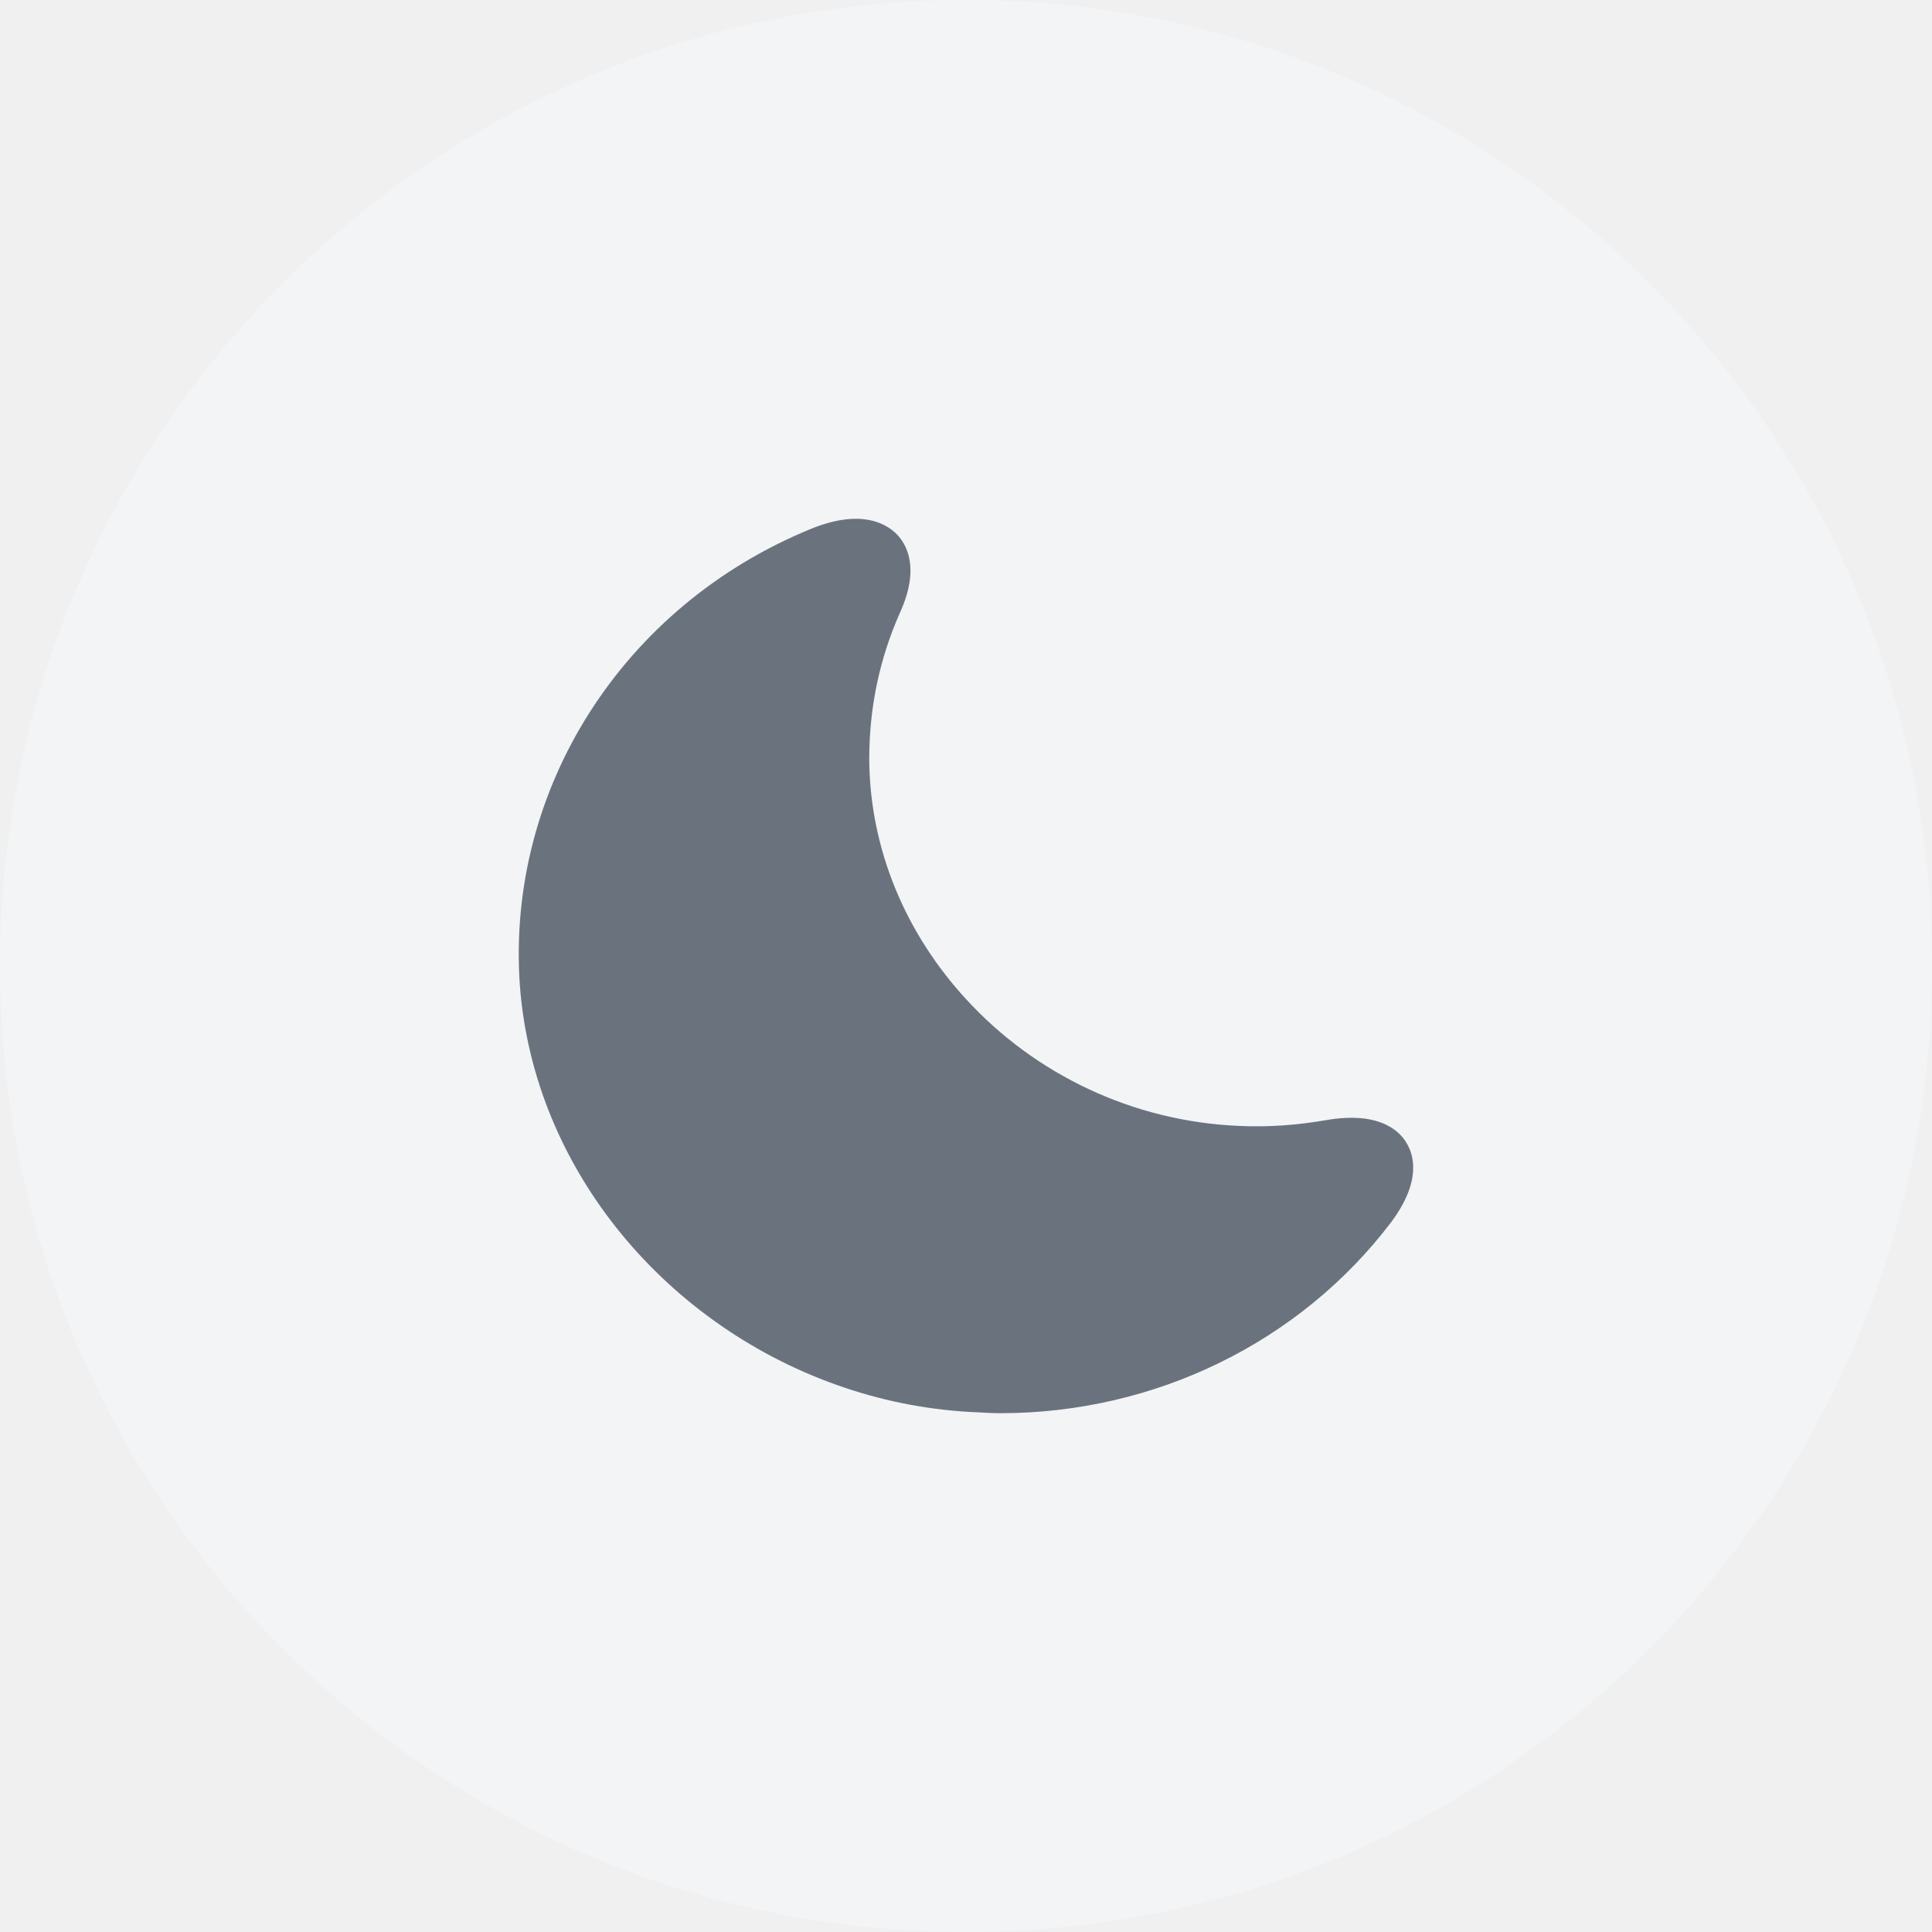
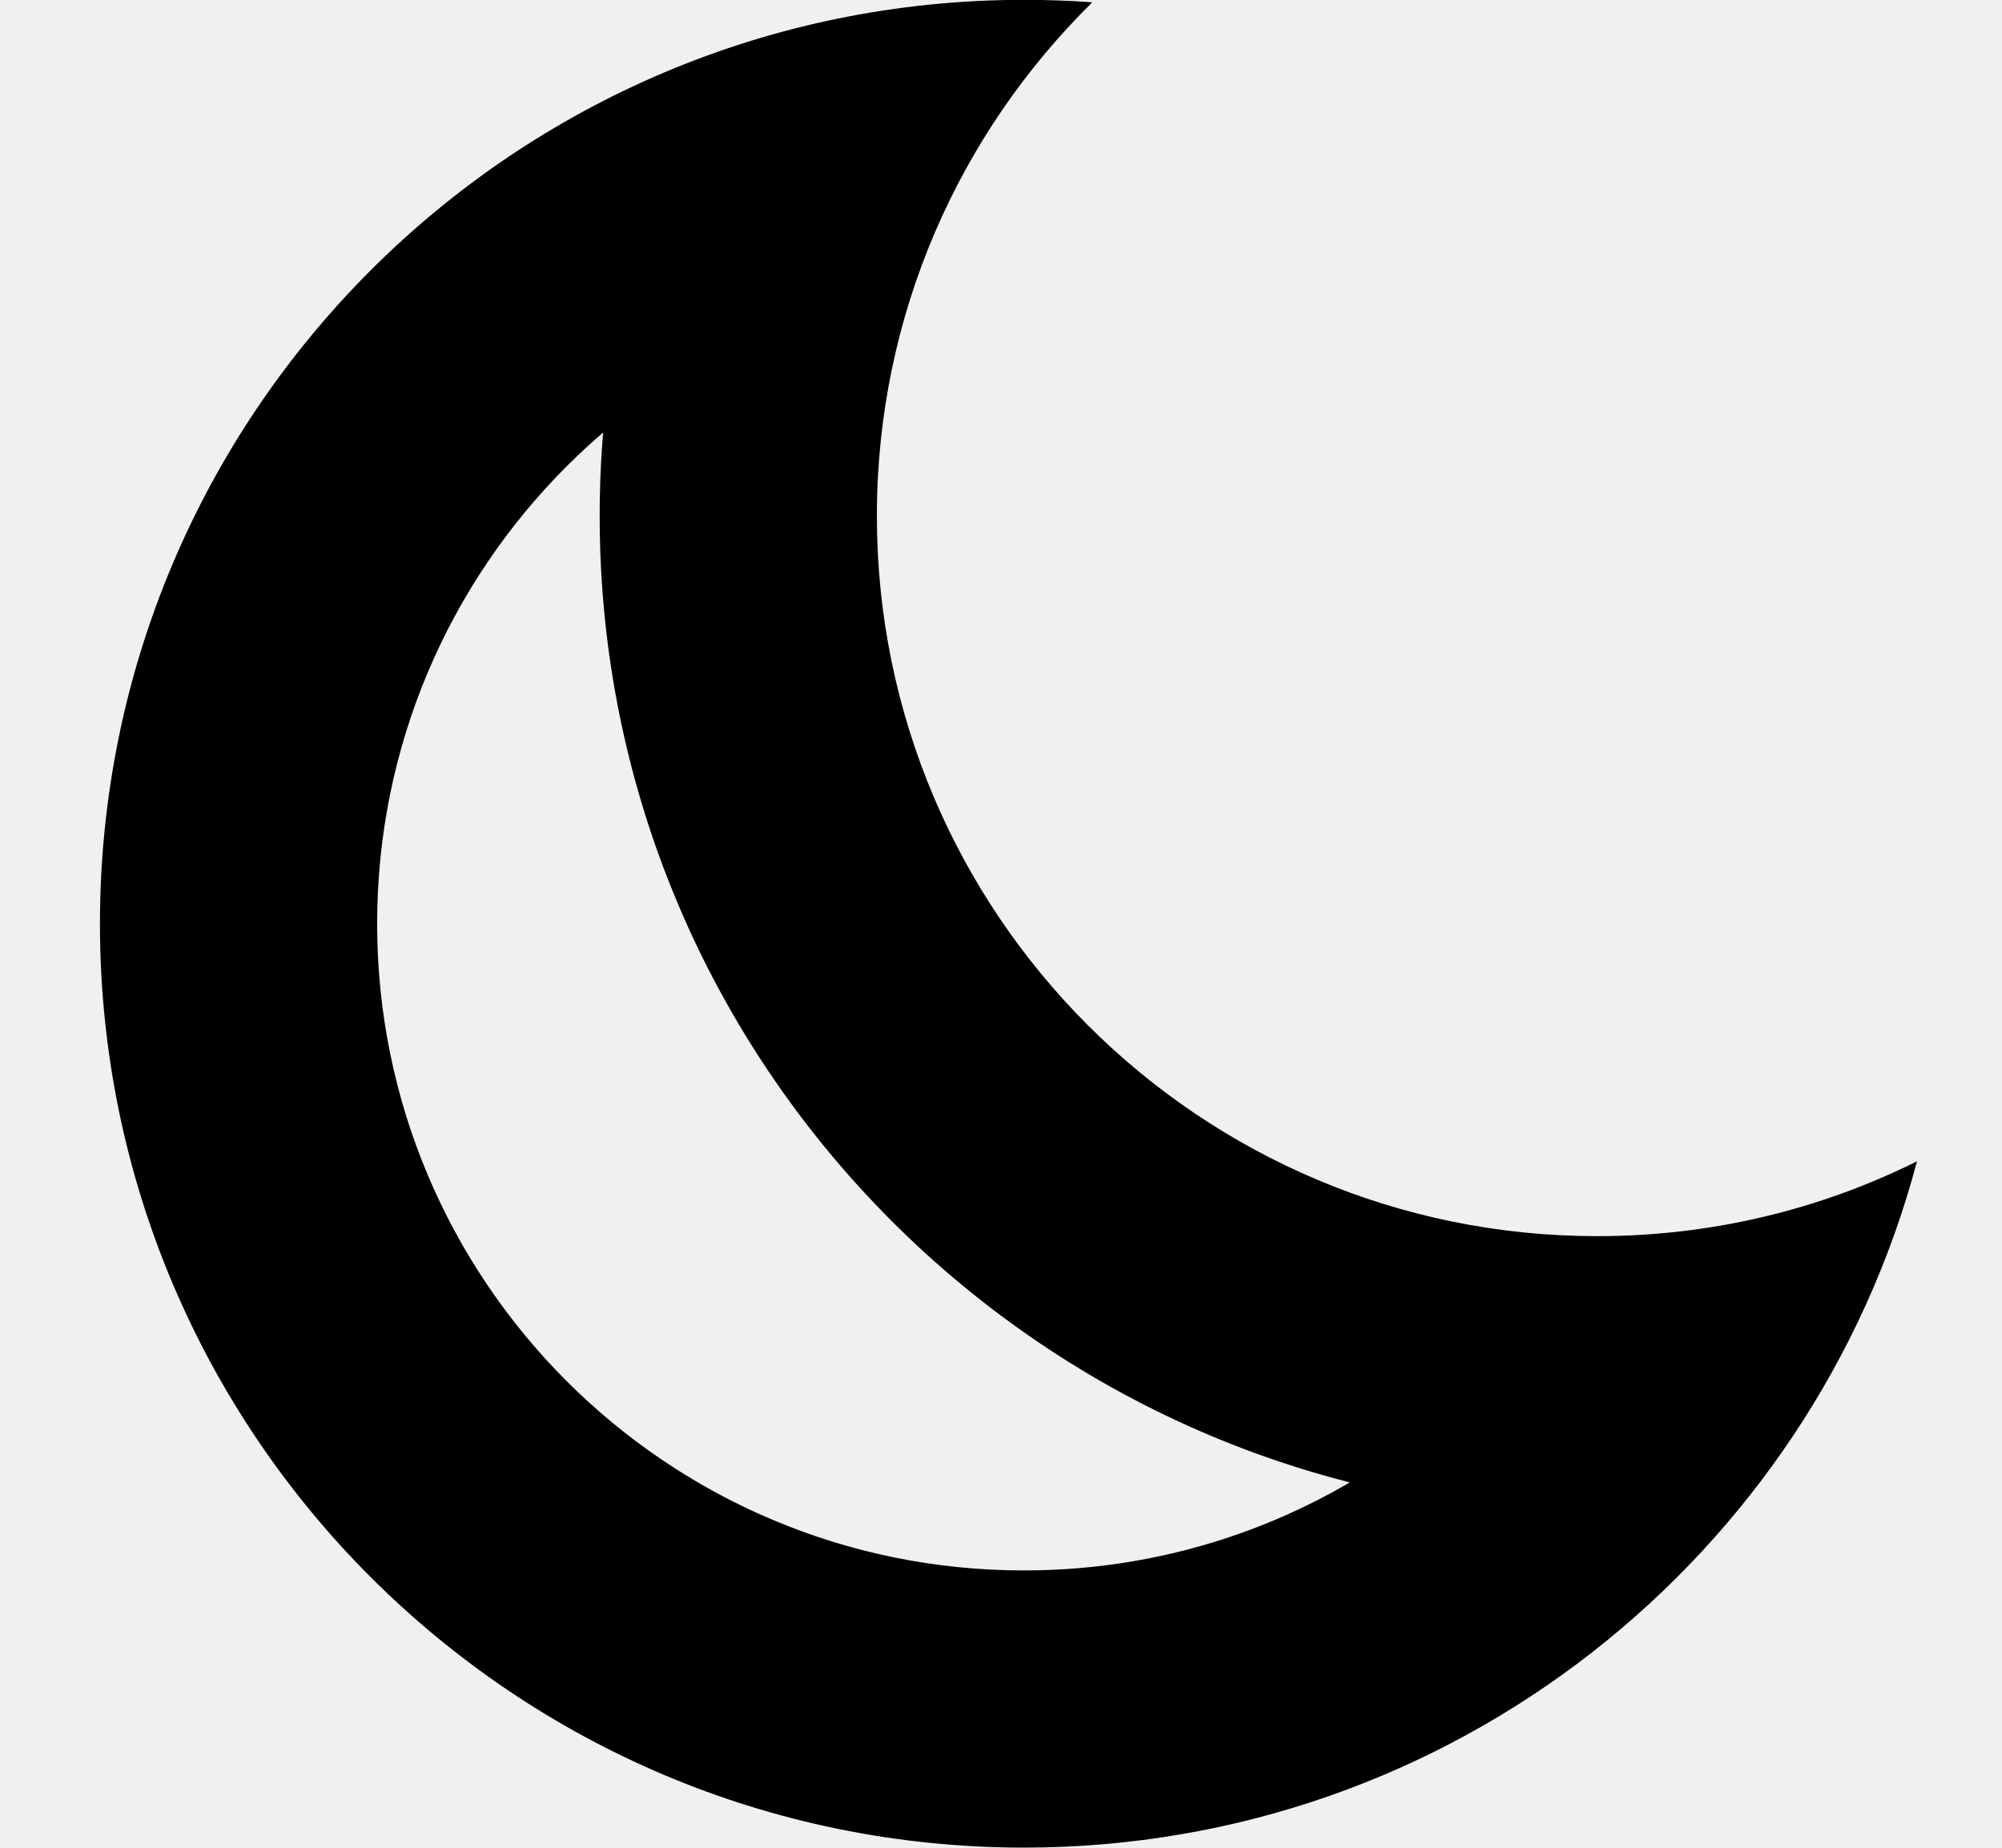
- <svg xmlns="http://www.w3.org/2000/svg" width="36" height="36" viewBox="0 0 36 36" fill="#F2F4F6">
-   <rect width="36" height="36" rx="18" />
-   <path d="M26.198 21.281C26.061 21.055 25.674 20.705 24.71 20.872C24.177 20.964 23.636 21.006 23.094 20.98C21.09 20.897 19.276 20.005 18.012 18.629C16.894 17.42 16.206 15.844 16.197 14.143C16.197 13.193 16.386 12.276 16.773 11.409C17.152 10.567 16.885 10.125 16.696 9.941C16.498 9.75 16.034 9.483 15.122 9.85C11.605 11.284 9.429 14.702 9.687 18.362C9.945 21.806 12.439 24.749 15.741 25.858C16.532 26.125 17.367 26.283 18.227 26.317C18.364 26.325 18.502 26.333 18.639 26.333C21.52 26.333 24.22 25.016 25.923 22.773C26.499 21.998 26.344 21.506 26.198 21.281Z" fill="#6A737D" />
+ <svg xmlns="http://www.w3.org/2000/svg" width="13" height="12" viewBox="0 0 13 12" fill="none">
+   <mask id="path-1-inside-1_4083_7526" fill="white">
+     <path fill-rule="evenodd" clip-rule="evenodd" d="M12.448 7.542C11.823 7.853 11.118 8.028 10.371 8.028C7.788 8.028 5.694 5.934 5.694 3.351C5.694 2.045 6.23 0.864 7.093 0.015C6.946 0.004 6.798 -0.001 6.649 -0.001C3.335 -0.001 0.649 2.685 0.649 5.999C0.649 9.313 3.335 11.999 6.649 11.999C9.429 11.999 11.768 10.108 12.448 7.542Z" />
+   </mask>
+   <path d="M12.448 7.542L14.188 8.004L15.208 4.163L11.648 5.93L12.448 7.542ZM7.093 0.015L8.355 1.299L11.191 -1.49L7.224 -1.78L7.093 0.015ZM11.648 5.93C11.266 6.12 10.834 6.228 10.371 6.228V9.828C11.401 9.828 12.38 9.586 13.249 9.155L11.648 5.93ZM10.371 6.228C8.783 6.228 7.494 4.94 7.494 3.351H3.894C3.894 6.928 6.794 9.828 10.371 9.828V6.228ZM7.494 3.351C7.494 2.547 7.822 1.823 8.355 1.299L5.831 -1.268C4.638 -0.095 3.894 1.542 3.894 3.351H7.494ZM6.649 1.799C6.754 1.799 6.859 1.803 6.962 1.81L7.224 -1.78C7.034 -1.794 6.842 -1.801 6.649 -1.801V1.799ZM2.449 5.999C2.449 3.679 4.329 1.799 6.649 1.799V-1.801C2.341 -1.801 -1.151 1.691 -1.151 5.999H2.449ZM6.649 10.199C4.329 10.199 2.449 8.319 2.449 5.999H-1.151C-1.151 10.307 2.341 13.799 6.649 13.799V10.199ZM10.709 7.081C10.232 8.877 8.592 10.199 6.649 10.199V13.799C10.266 13.799 13.303 11.339 14.188 8.004L10.709 7.081Z" fill="currentColor" mask="url(#path-1-inside-1_4083_7526)" />
</svg>
